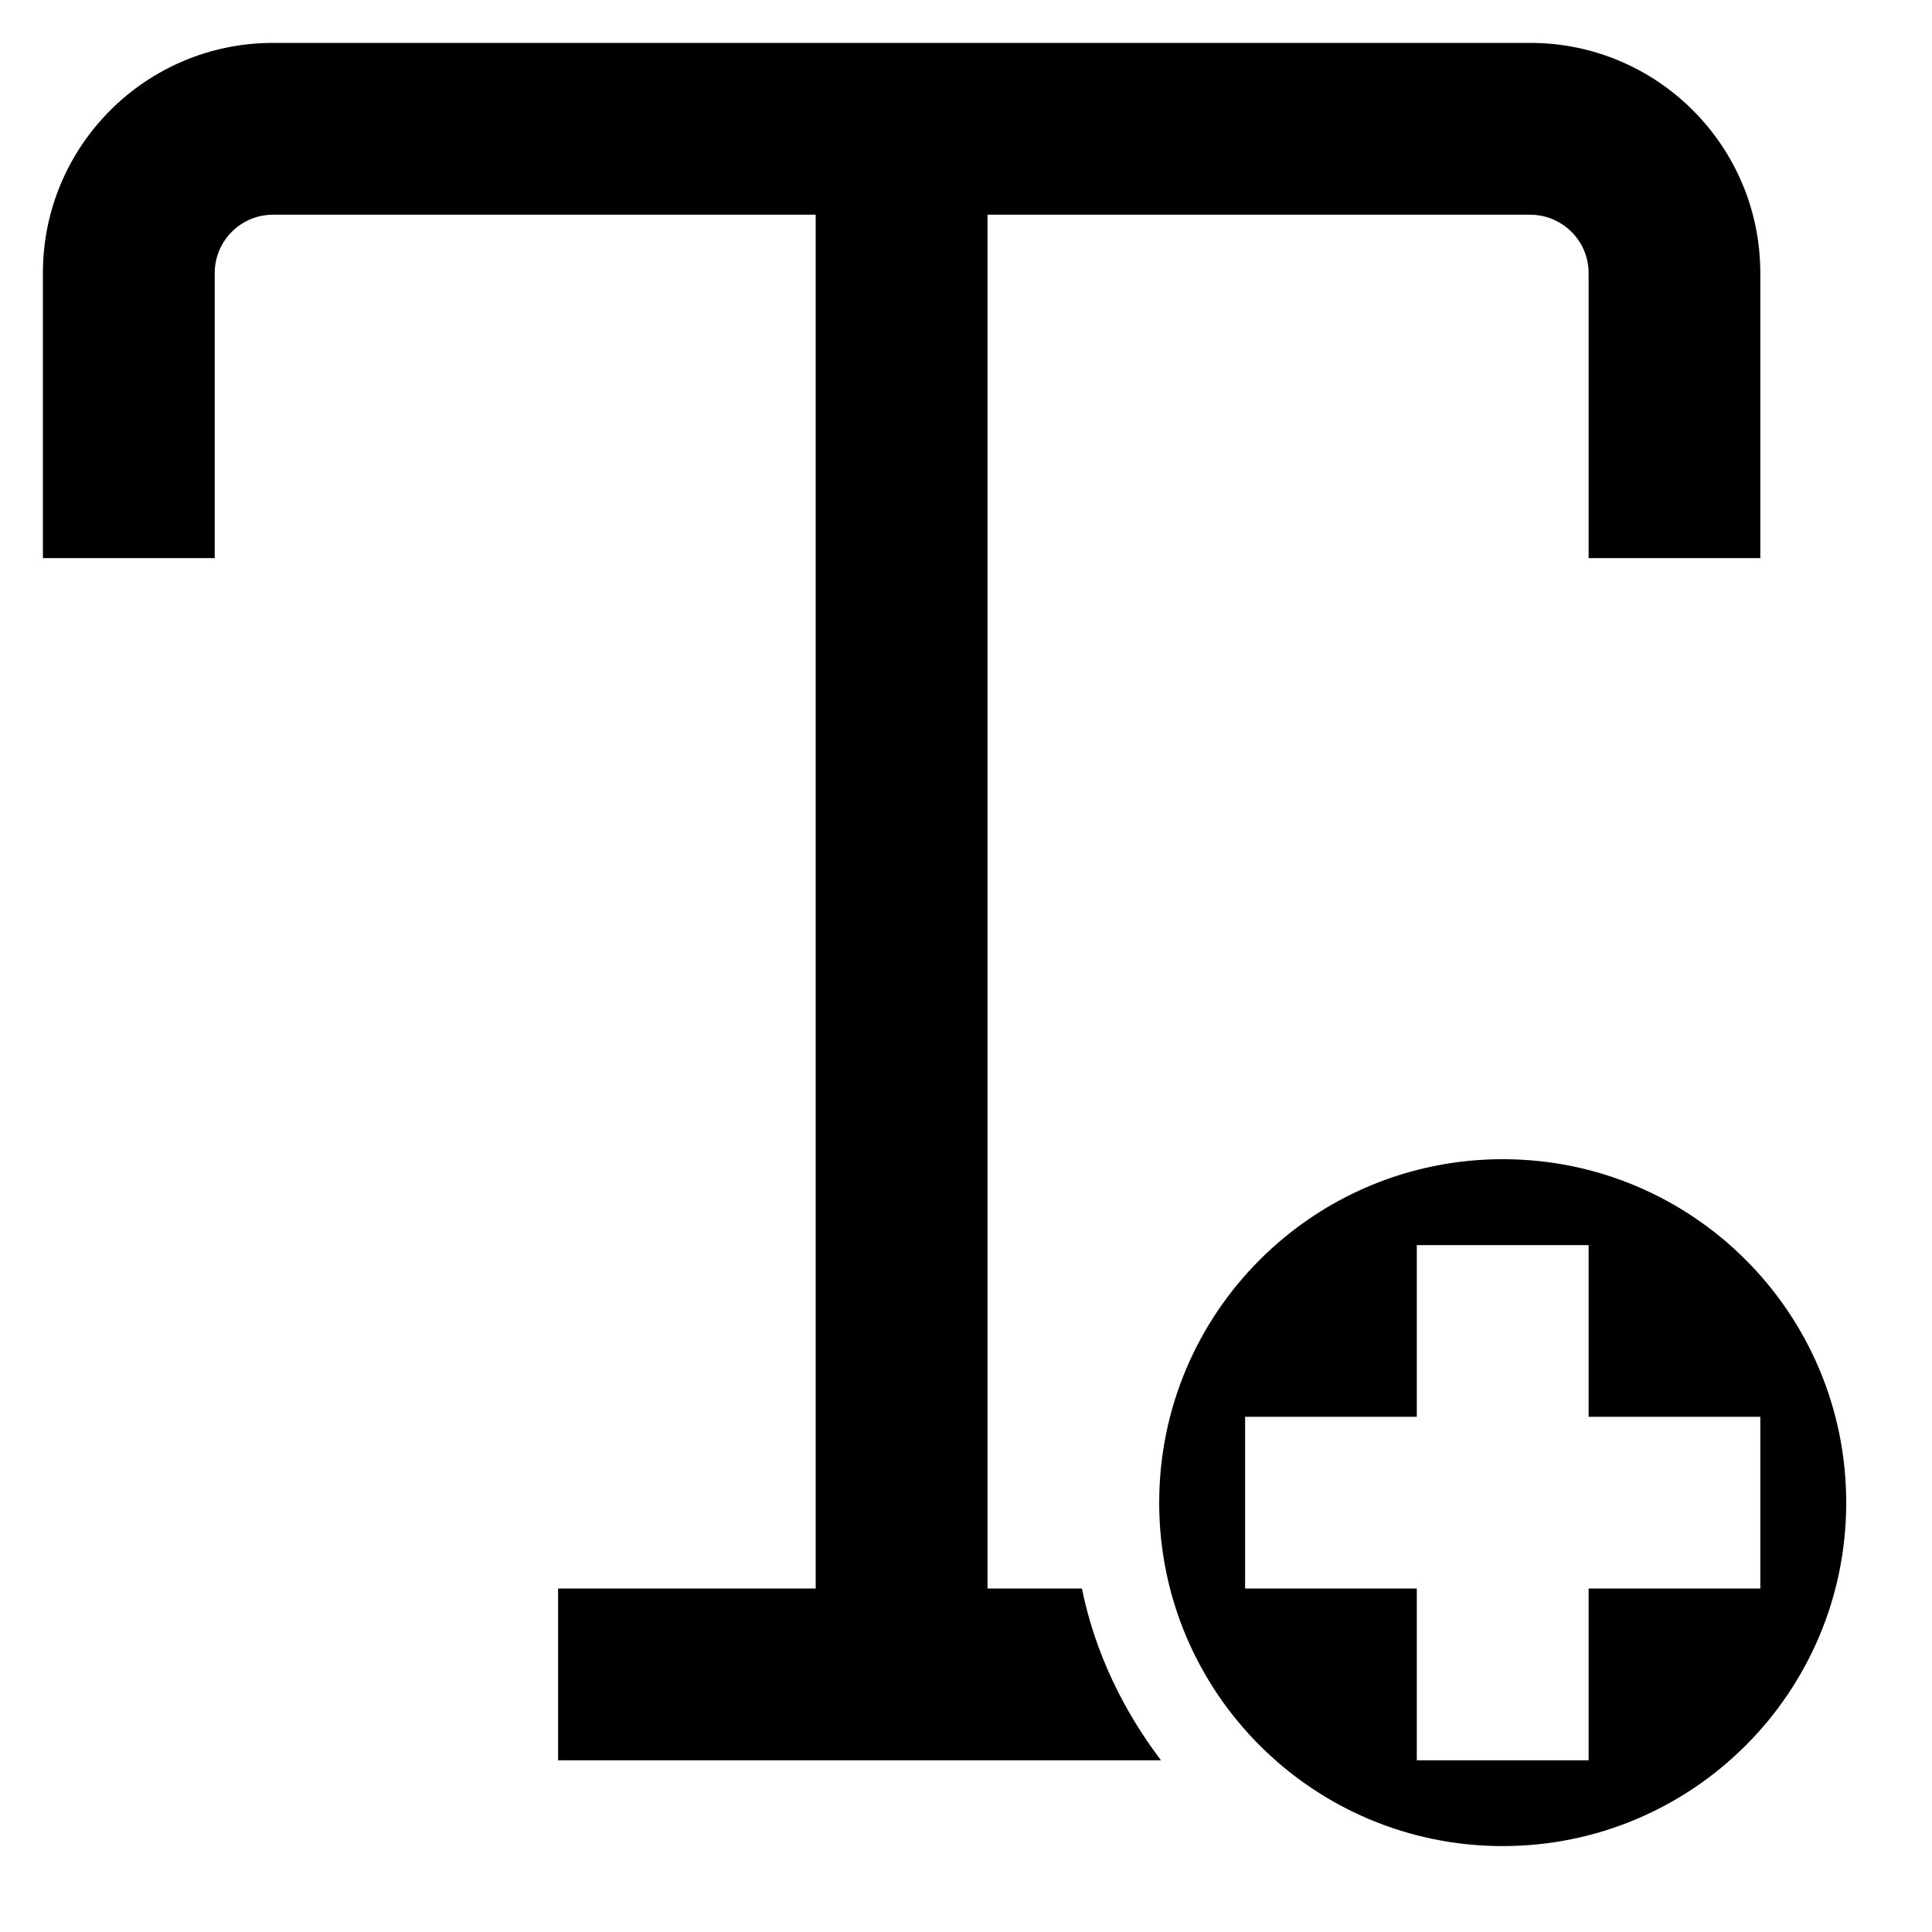
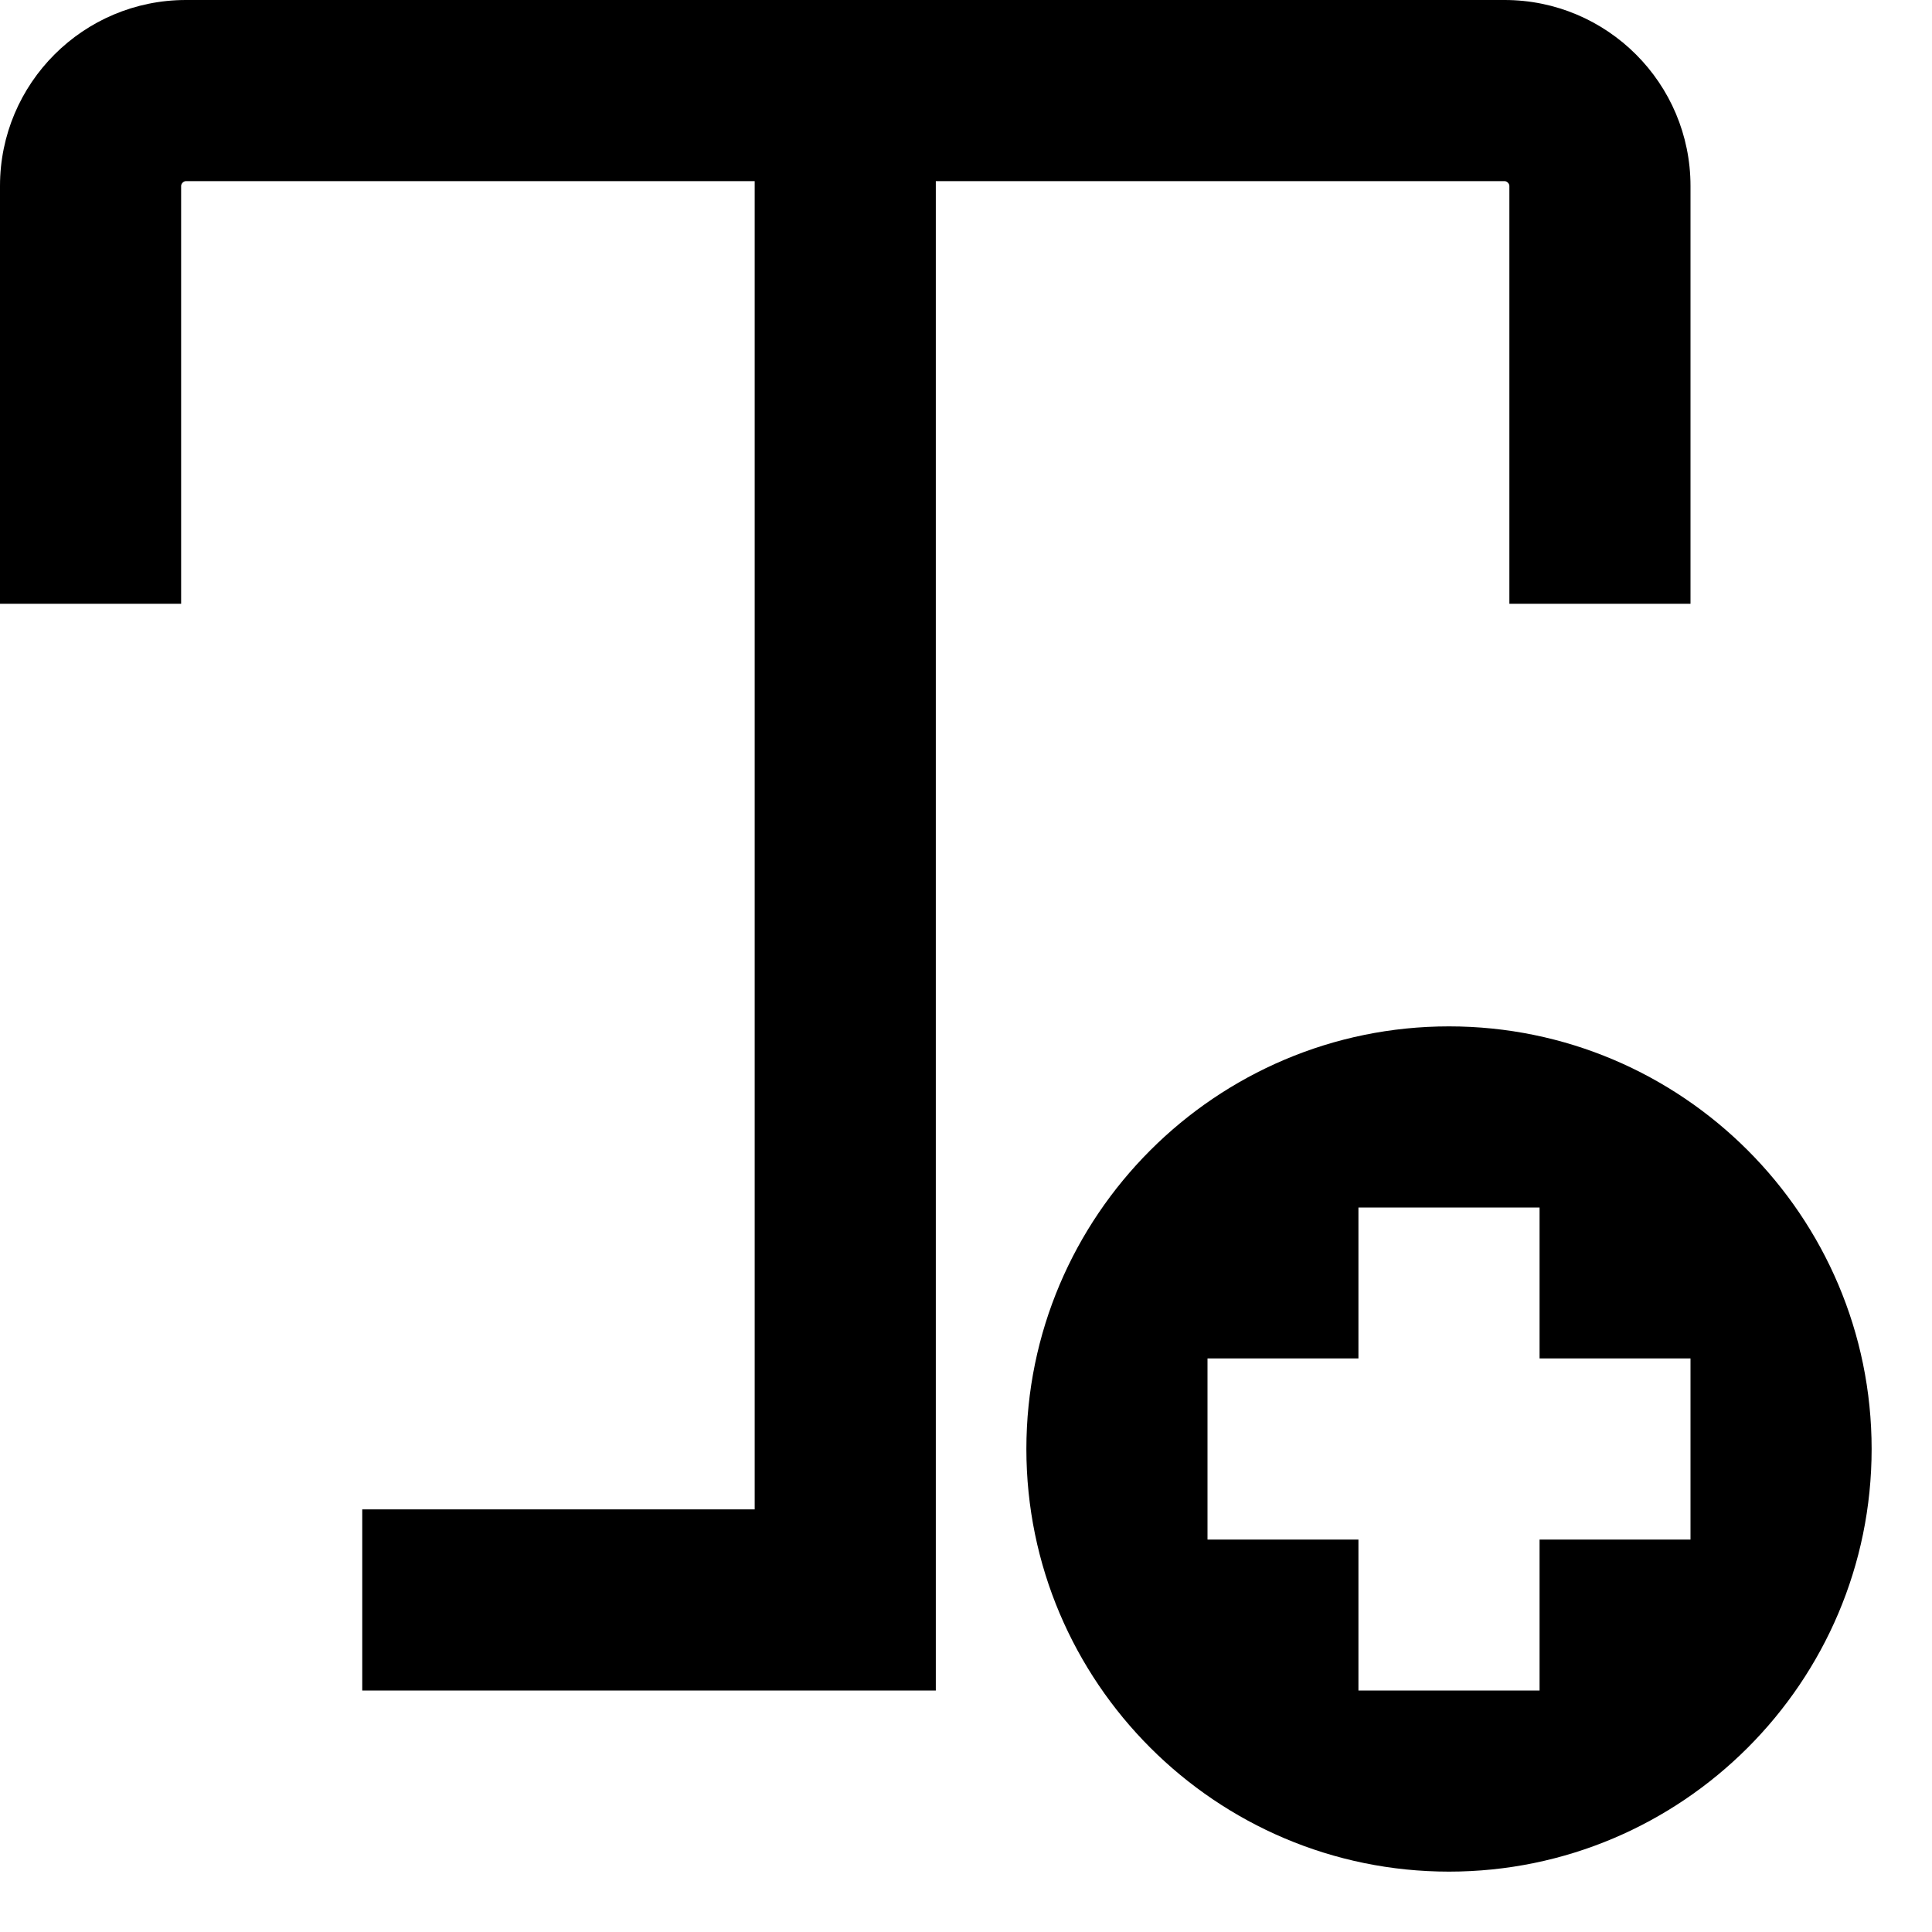
- <svg xmlns="http://www.w3.org/2000/svg" width="15" height="15" viewBox="0 0 15 15">
-   <path d="M7.667 12.333V1.667H11.88C12.127 1.667 12.334 1.867 12.334 2.12V4.333H13.667V2.12C13.667 1.133 12.867 0.333 11.88 0.333H2.12C1.133 0.333 0.333 1.133 0.333 2.12V4.333H1.667V2.12C1.667 1.873 1.867 1.667 2.12 1.667H6.333V12.333H4.333V13.667H9.014C8.72 13.28 8.5 12.827 8.4 12.333H7.667ZM11.667 9C10.194 9 9 10.193 9 11.667C9 13.14 10.194 14.333 11.667 14.333C13.14 14.333 14.334 13.14 14.334 11.667C14.334 10.193 13.14 9 11.667 9ZM12.334 12.333V13.667H11V12.333H9.667V11H11V9.667H12.334V11H13.667V12.333H12.334Z" />
+ <svg xmlns="http://www.w3.org/2000/svg" width="16" height="16" viewBox="0 0 16 16">
+   <path d="M12 8.5C10.07 8.5 8.5 10.07 8.5 12C8.5 13.93 10.07 15.5 12 15.5C13.93 15.5 15.5 13.93 15.5 12C15.5 10.07 13.93 8.5 12 8.5ZM14 12.75H12.75V14H11.25V12.75H10V11.25H11.25V10H12.75V11.25H14V12.75ZM12.5 1.54V5H14V1.54C14 0.69 13.31 0 12.46 0H1.54C0.69 0 0 0.69 0 1.54V5H1.5V1.54C1.5 1.52 1.52 1.5 1.54 1.5H6.25V12.5H3V14H7.75V1.5H12.46C12.48 1.5 12.5 1.52 12.5 1.54Z" />
</svg>
